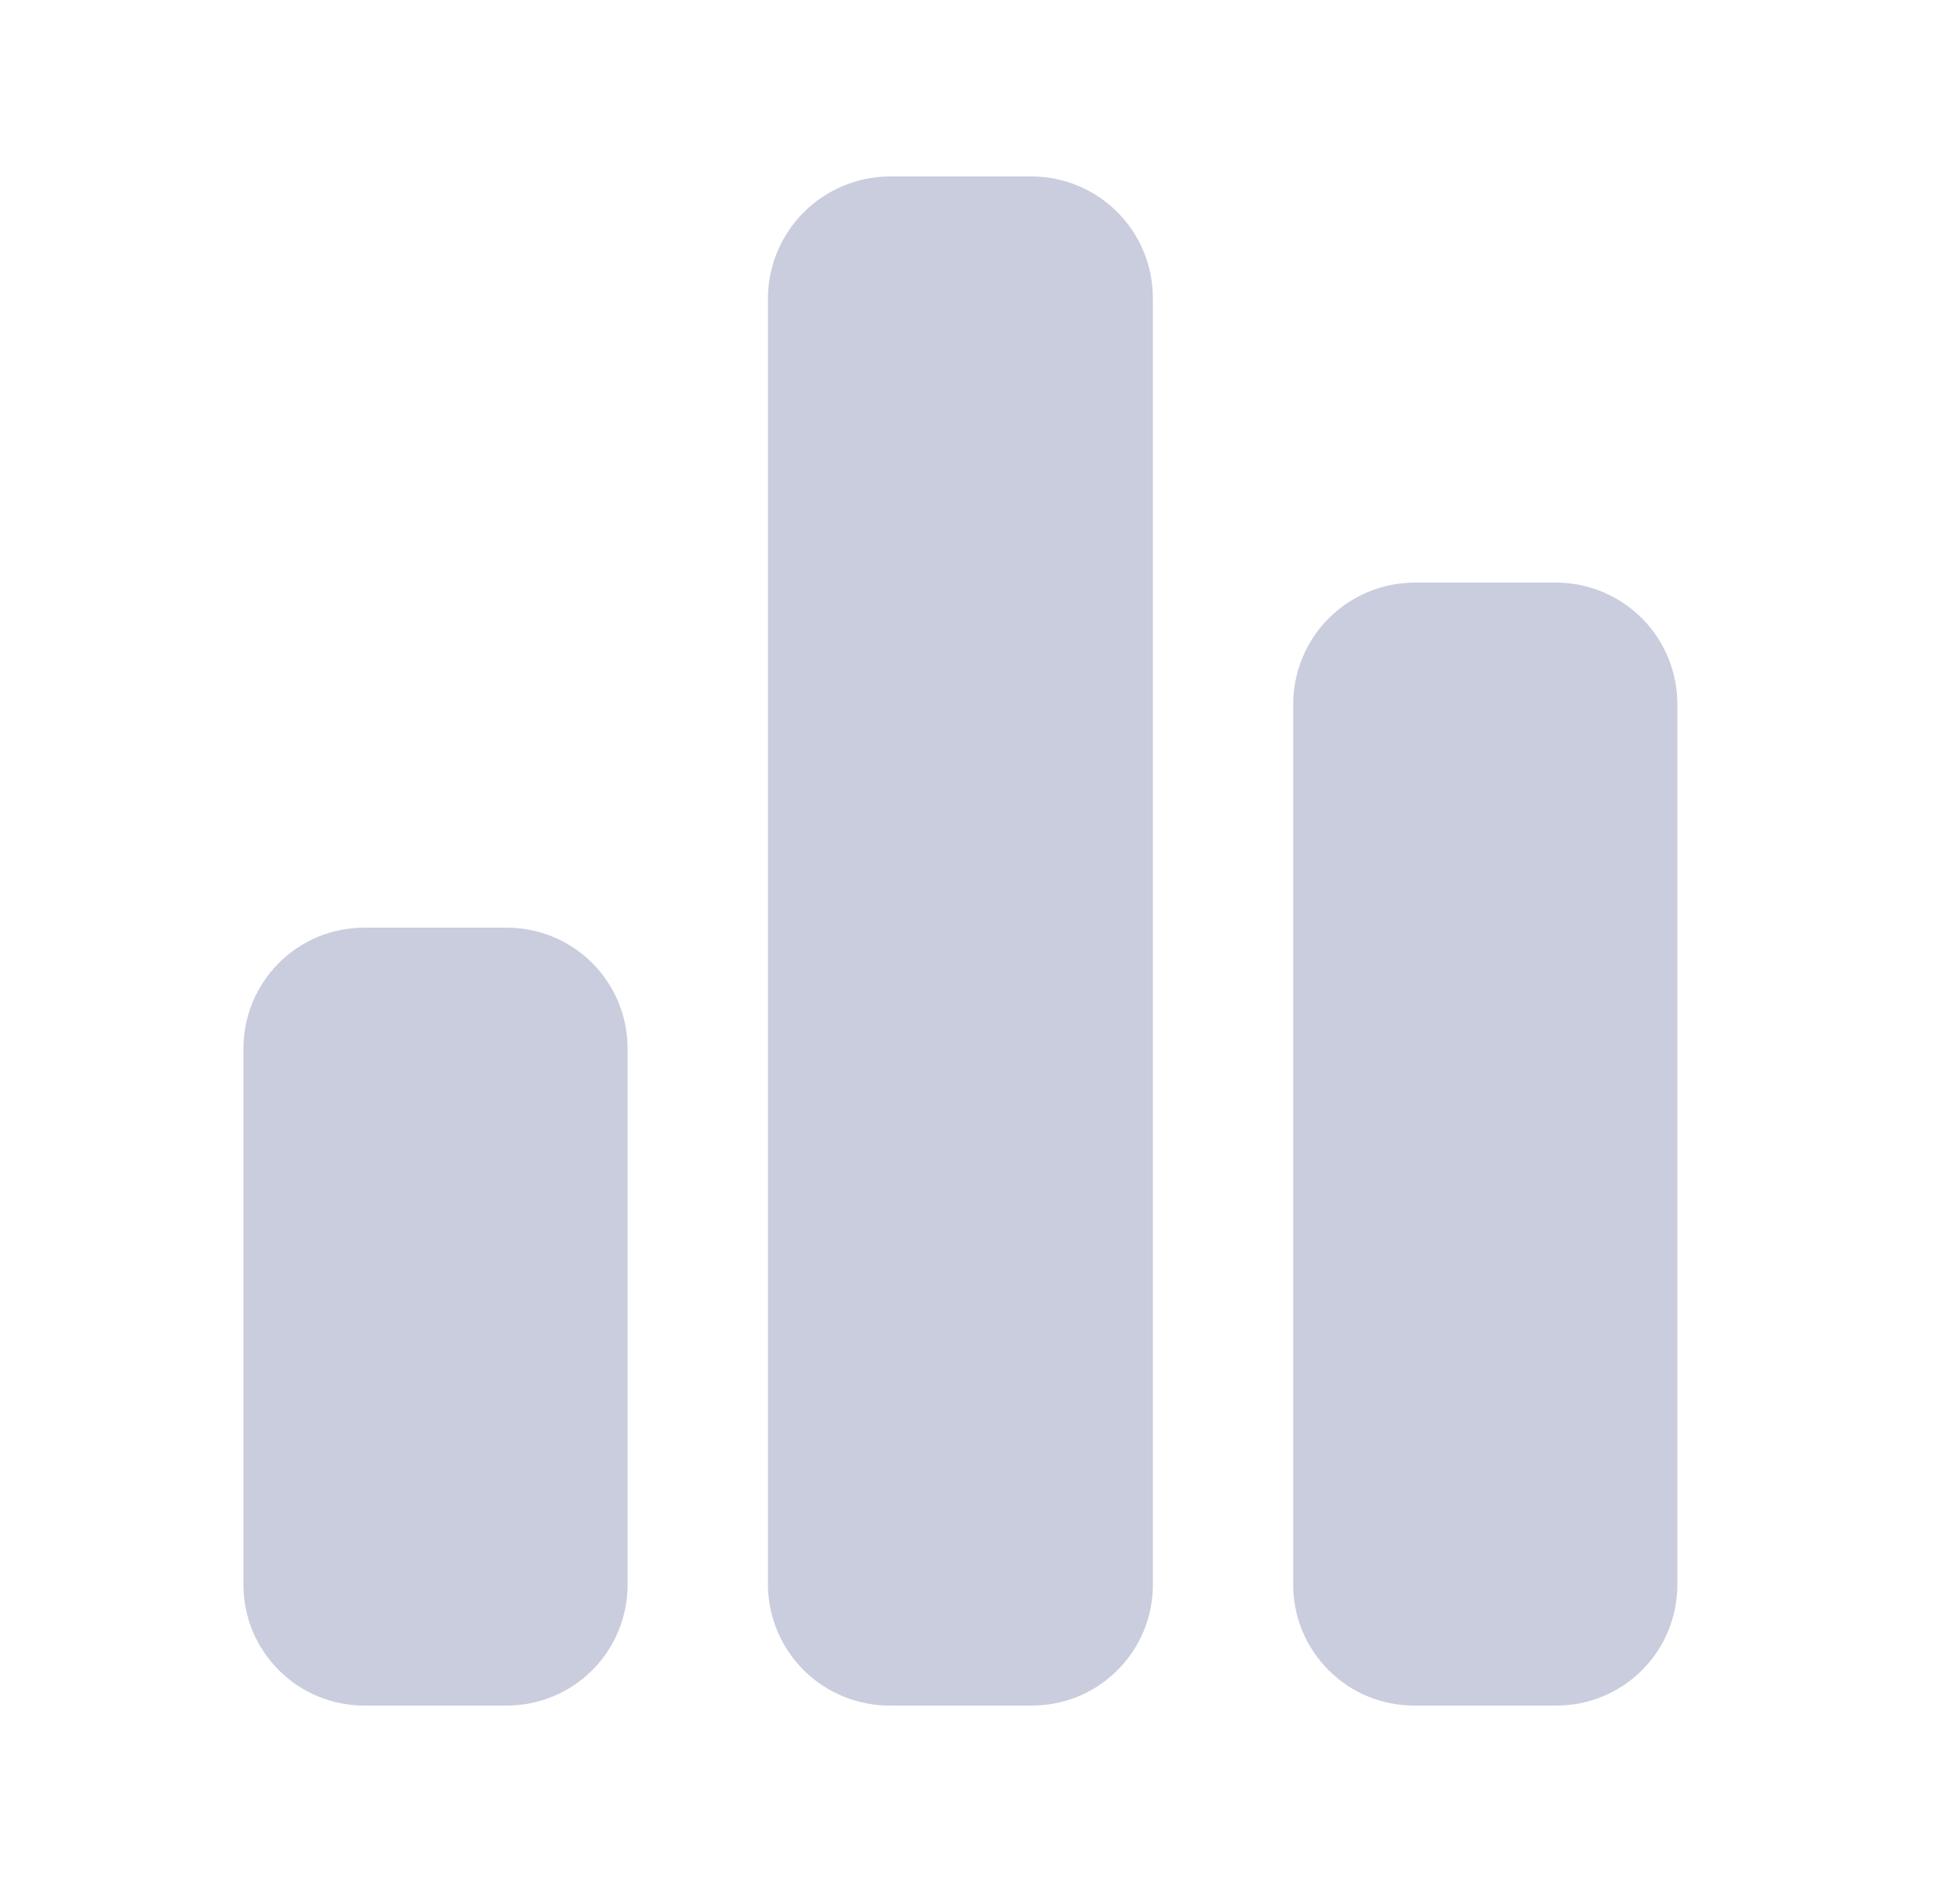
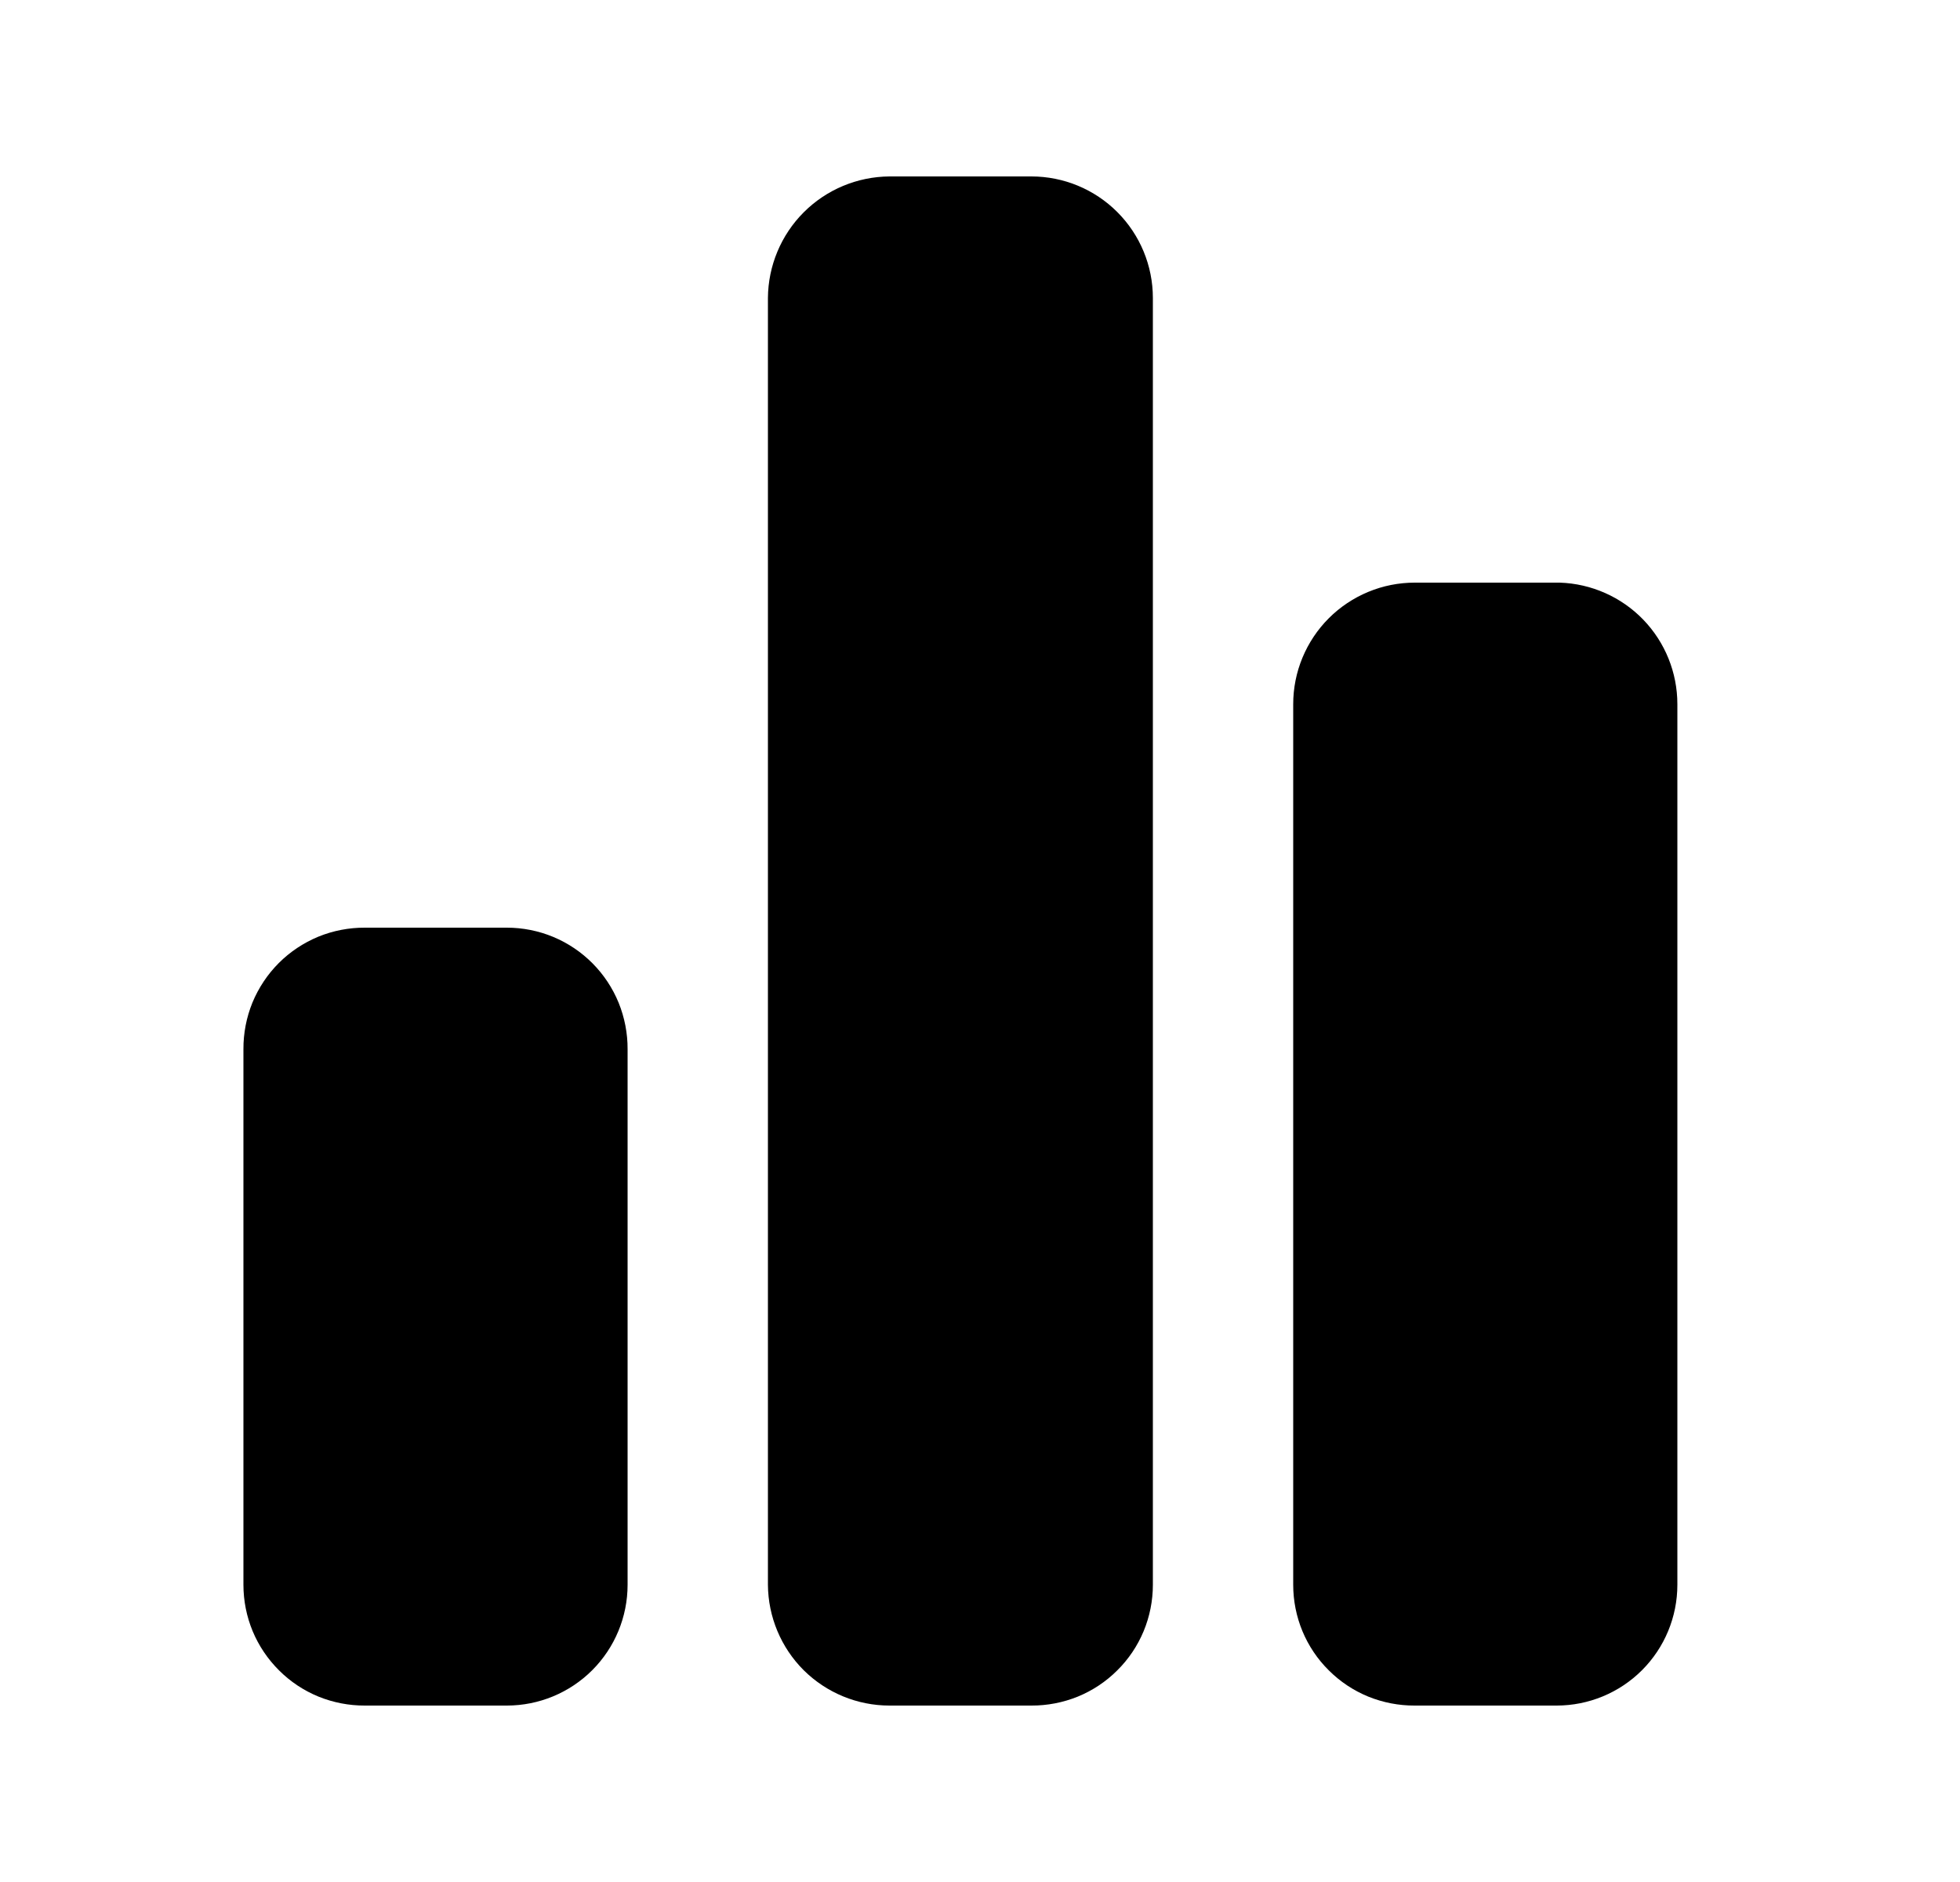
<svg xmlns="http://www.w3.org/2000/svg" width="25" height="24" viewBox="0 0 25 24" fill="none">
-   <path d="M8.005 13.38V20.21C8.005 20.618 7.843 21.01 7.554 21.299C7.265 21.588 6.873 21.75 6.465 21.75H4.655C4.452 21.751 4.251 21.712 4.063 21.636C3.875 21.559 3.704 21.446 3.56 21.302C3.416 21.159 3.301 20.989 3.223 20.802C3.145 20.614 3.105 20.413 3.105 20.21V13.38C3.104 13.176 3.143 12.974 3.22 12.785C3.298 12.597 3.412 12.425 3.556 12.281C3.7 12.137 3.872 12.023 4.06 11.945C4.249 11.868 4.451 11.829 4.655 11.83H6.465C6.668 11.83 6.869 11.87 7.057 11.948C7.244 12.026 7.414 12.14 7.558 12.285C7.701 12.429 7.814 12.6 7.891 12.788C7.967 12.976 8.006 13.177 8.005 13.38ZM14.705 3.8V20.21C14.705 20.413 14.665 20.614 14.587 20.802C14.509 20.989 14.395 21.159 14.25 21.302C14.106 21.446 13.935 21.559 13.747 21.636C13.559 21.712 13.358 21.751 13.155 21.75H11.345C10.936 21.75 10.543 21.588 10.252 21.3C9.962 21.011 9.798 20.619 9.795 20.21V3.8C9.798 3.39 9.962 2.997 10.252 2.707C10.542 2.417 10.935 2.253 11.345 2.25H13.155C13.566 2.25 13.96 2.413 14.251 2.704C14.542 2.995 14.705 3.389 14.705 3.8ZM21.395 8.98V20.21C21.395 20.618 21.233 21.01 20.944 21.299C20.655 21.588 20.263 21.75 19.855 21.75H18.045C17.842 21.751 17.641 21.712 17.453 21.636C17.265 21.559 17.094 21.446 16.95 21.302C16.805 21.159 16.691 20.989 16.613 20.802C16.535 20.614 16.495 20.413 16.495 20.21V8.98C16.495 8.776 16.535 8.575 16.613 8.387C16.691 8.199 16.805 8.028 16.949 7.884C17.093 7.74 17.264 7.626 17.452 7.548C17.64 7.47 17.841 7.43 18.045 7.43H19.895C20.297 7.443 20.679 7.612 20.959 7.901C21.239 8.191 21.395 8.577 21.395 8.98Z" fill="#C9CDDE" />
+   <path d="M8.005 13.38V20.21C8.005 20.618 7.843 21.01 7.554 21.299C7.265 21.588 6.873 21.75 6.465 21.75H4.655C4.452 21.751 4.251 21.712 4.063 21.636C3.875 21.559 3.704 21.446 3.56 21.302C3.416 21.159 3.301 20.989 3.223 20.802C3.145 20.614 3.105 20.413 3.105 20.21V13.38C3.104 13.176 3.143 12.974 3.22 12.785C3.298 12.597 3.412 12.425 3.556 12.281C3.7 12.137 3.872 12.023 4.06 11.945C4.249 11.868 4.451 11.829 4.655 11.83H6.465C6.668 11.83 6.869 11.87 7.057 11.948C7.244 12.026 7.414 12.14 7.558 12.285C7.701 12.429 7.814 12.6 7.891 12.788C7.967 12.976 8.006 13.177 8.005 13.38ZM14.705 3.8V20.21C14.705 20.413 14.665 20.614 14.587 20.802C14.509 20.989 14.395 21.159 14.25 21.302C14.106 21.446 13.935 21.559 13.747 21.636C13.559 21.712 13.358 21.751 13.155 21.75H11.345C10.936 21.75 10.543 21.588 10.252 21.3C9.962 21.011 9.798 20.619 9.795 20.21V3.8C9.798 3.39 9.962 2.997 10.252 2.707C10.542 2.417 10.935 2.253 11.345 2.25H13.155C13.566 2.25 13.96 2.413 14.251 2.704C14.542 2.995 14.705 3.389 14.705 3.8ZM21.395 8.98V20.21C21.395 20.618 21.233 21.01 20.944 21.299C20.655 21.588 20.263 21.75 19.855 21.75H18.045C17.842 21.751 17.641 21.712 17.453 21.636C17.265 21.559 17.094 21.446 16.95 21.302C16.805 21.159 16.691 20.989 16.613 20.802C16.535 20.614 16.495 20.413 16.495 20.21V8.98C16.495 8.776 16.535 8.575 16.613 8.387C16.691 8.199 16.805 8.028 16.949 7.884C17.093 7.74 17.264 7.626 17.452 7.548C17.64 7.47 17.841 7.43 18.045 7.43H19.895C20.297 7.443 20.679 7.612 20.959 7.901C21.239 8.191 21.395 8.577 21.395 8.98Z" fill="currentColor" />
</svg>
